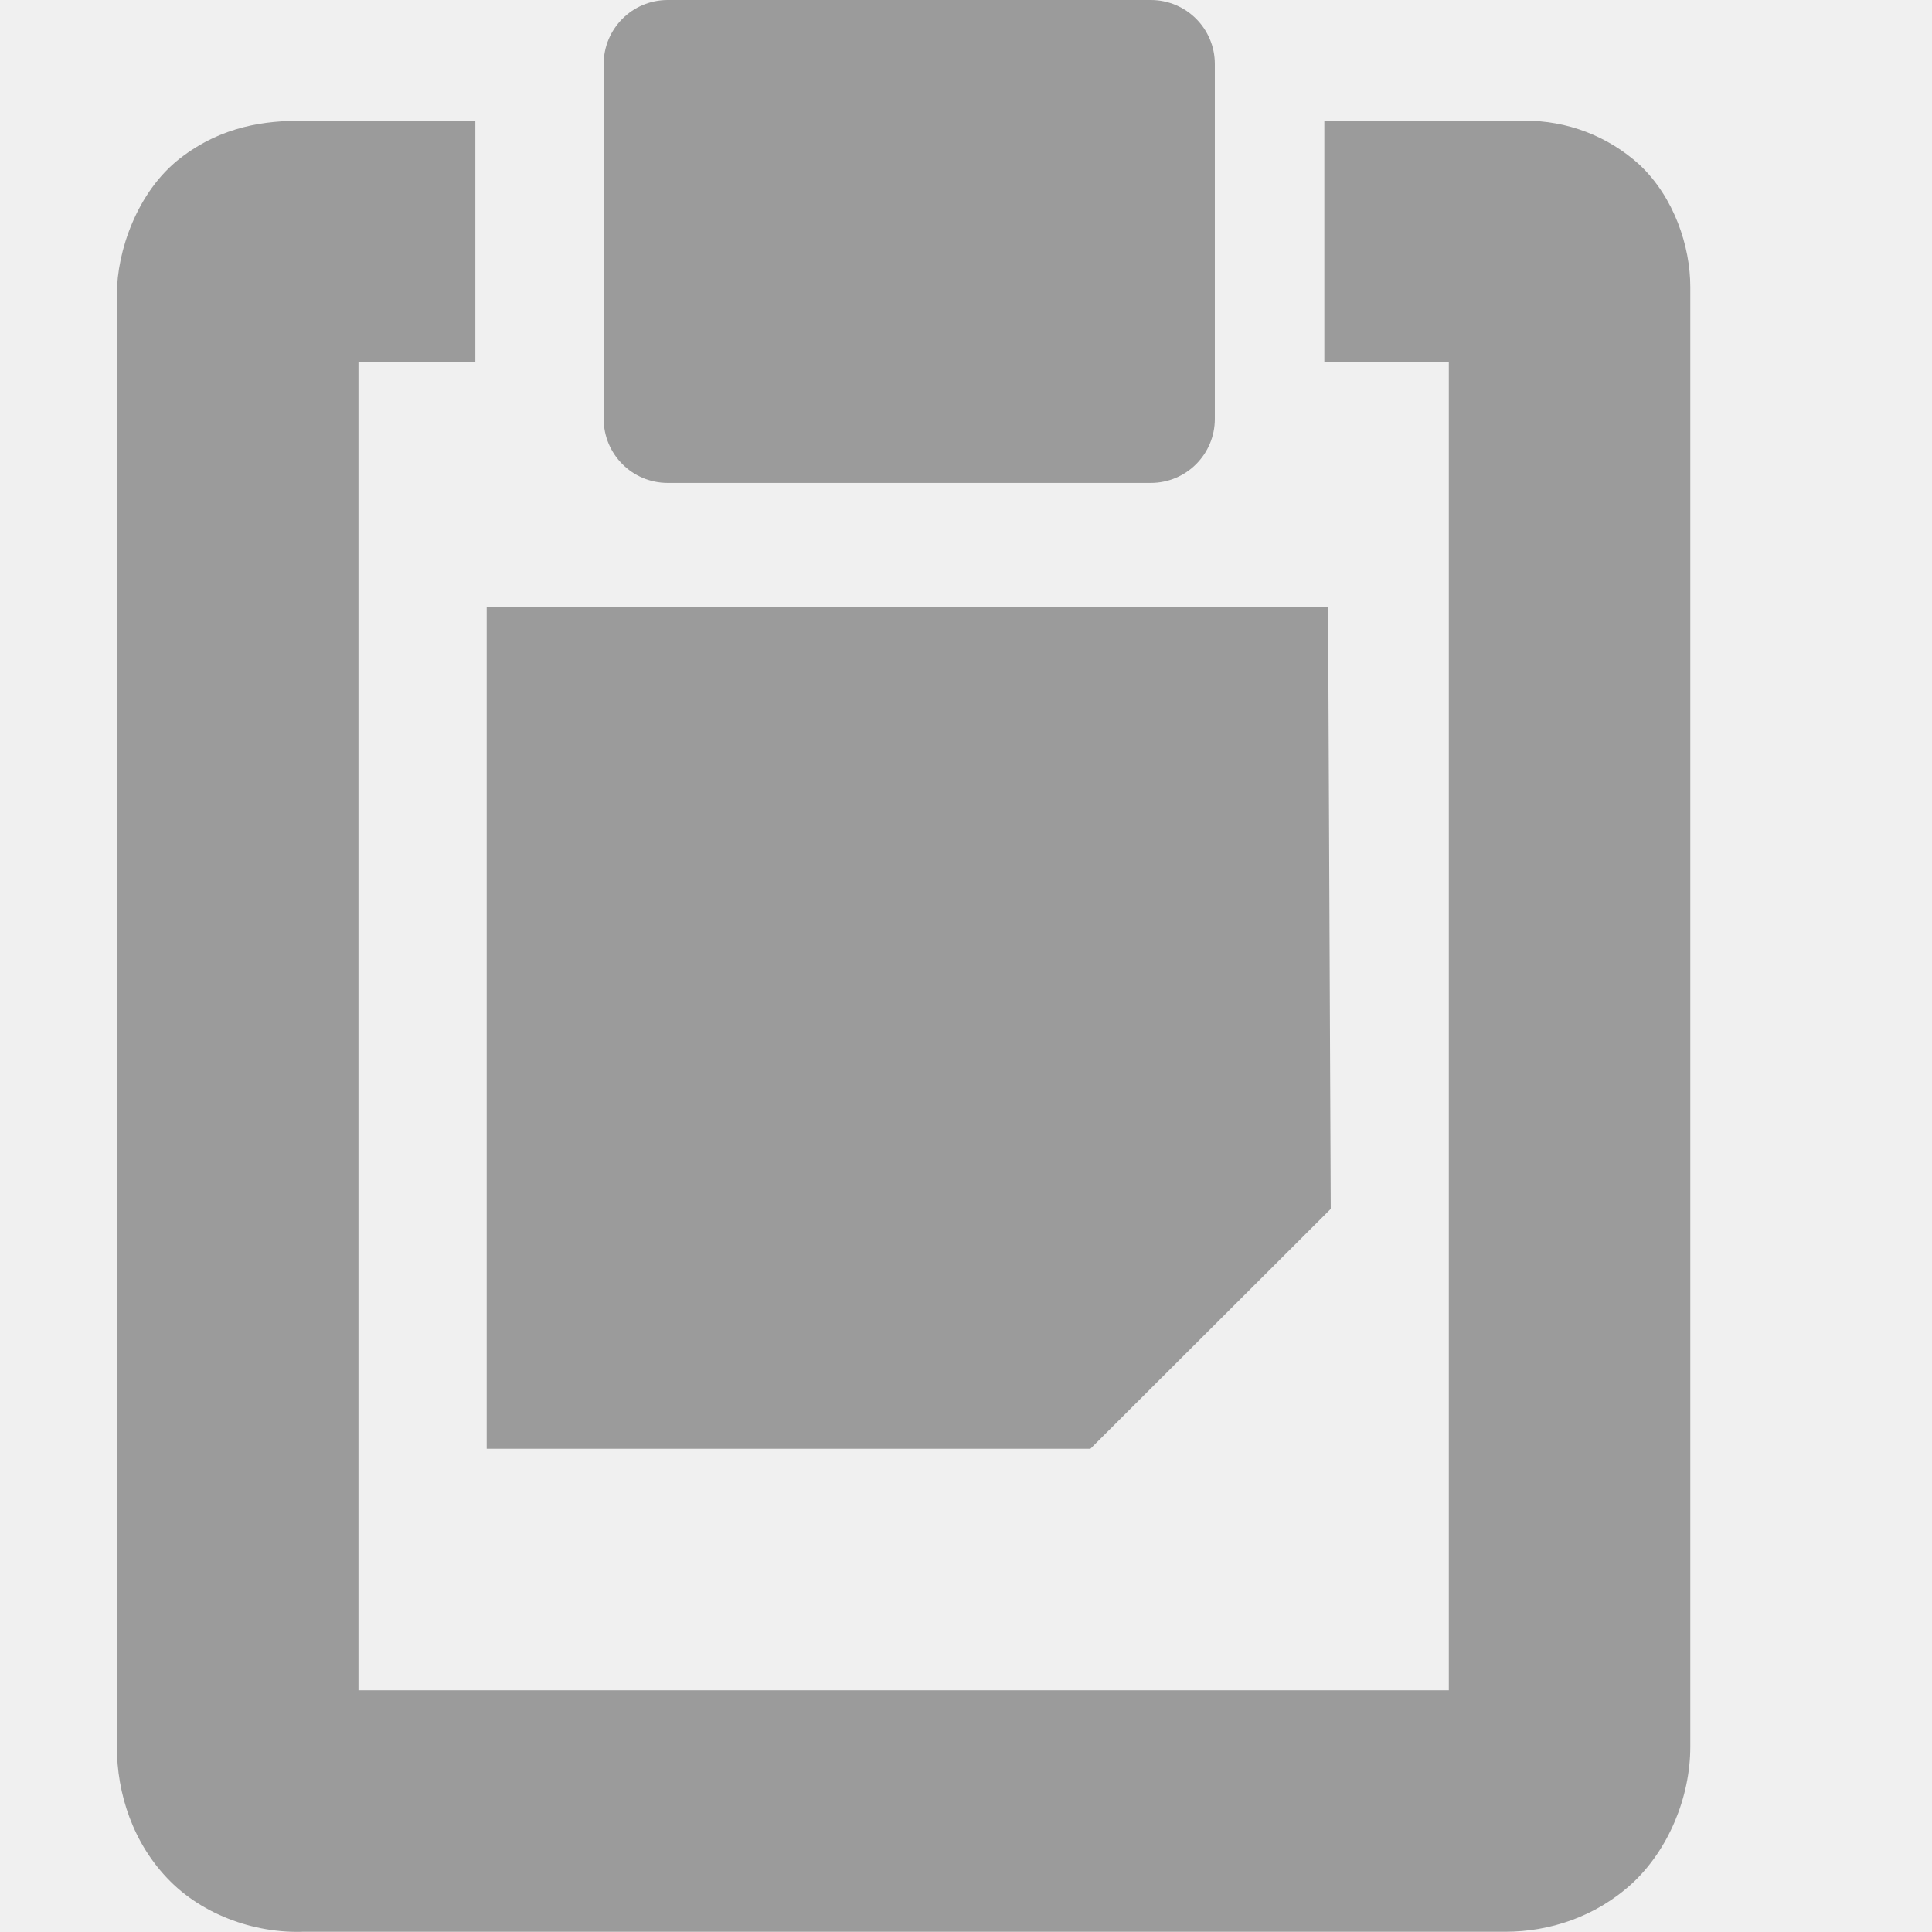
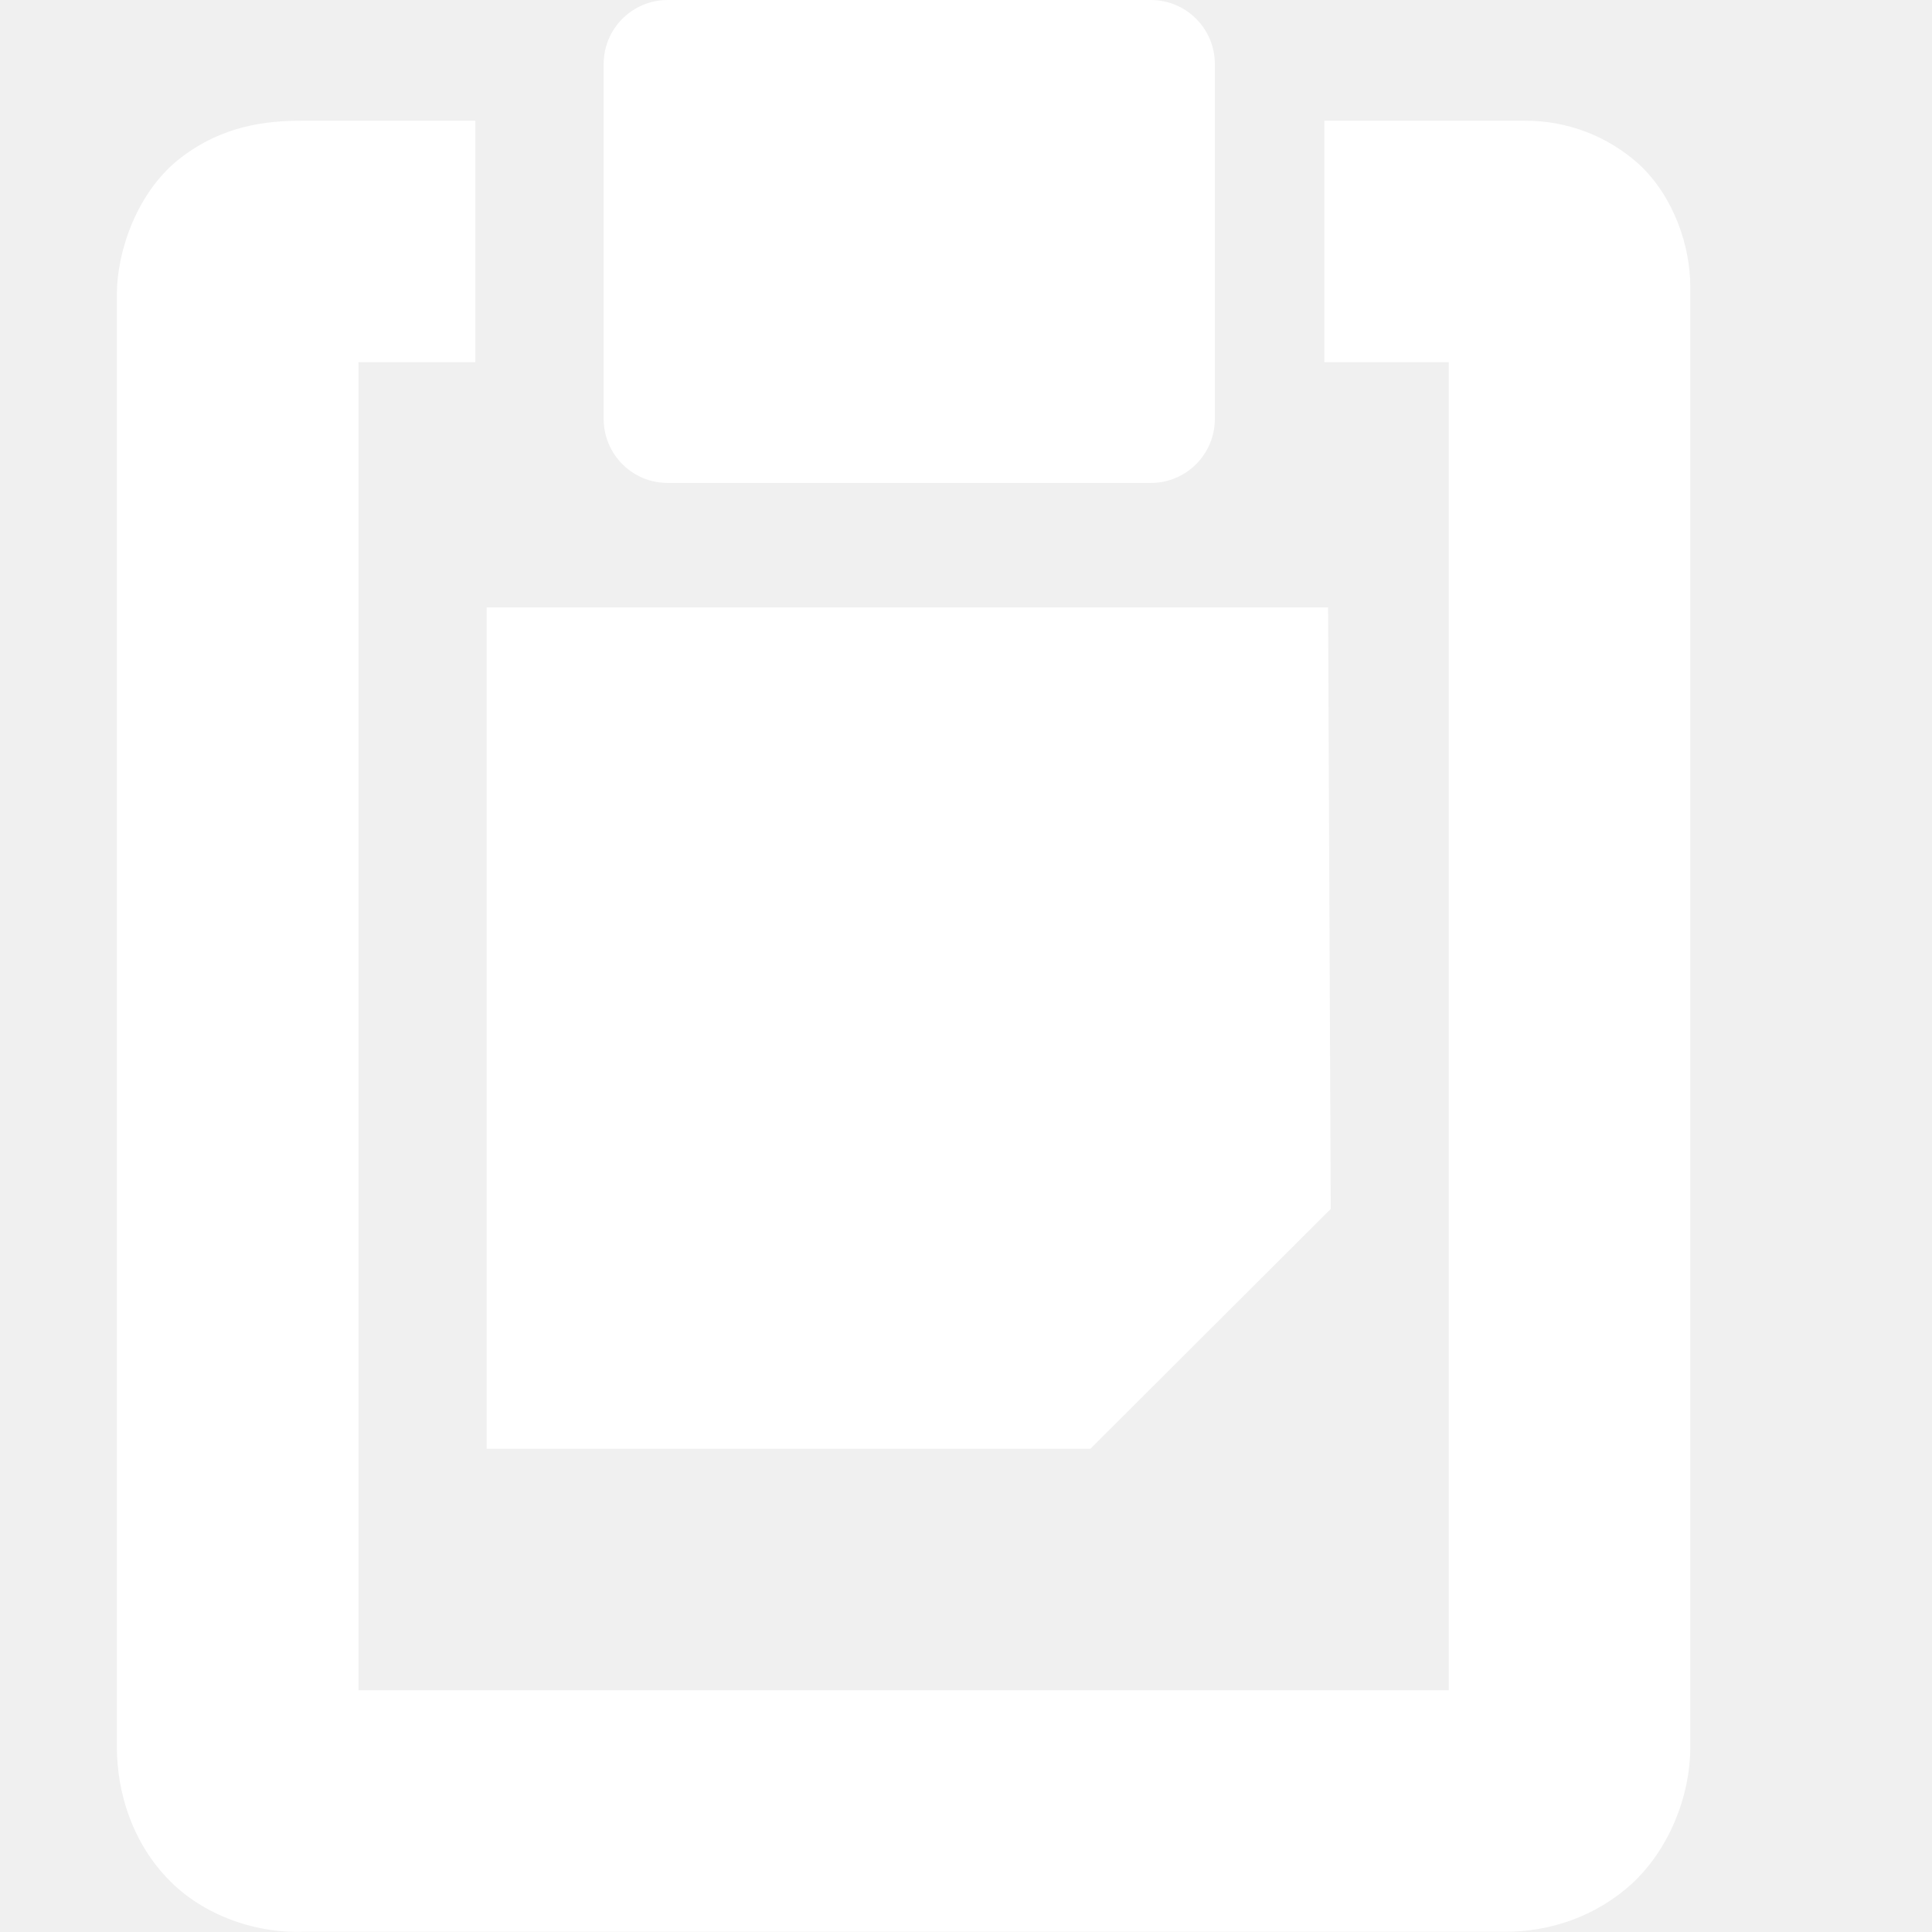
<svg xmlns="http://www.w3.org/2000/svg" width="16" height="16.002">
-   <g fill="#9b9b9b">
+   <g fill="#ffffff">
    <path d="M4.031 5.031V12h5l1.991-1.987L11 5.031H4.031zM5.53 0h4.002a.53.53 0 0 1 .53.53v2.94a.53.53 0 0 1-.53.53H5.53A.53.53 0 0 1 5 3.47V.53A.53.53 0 0 1 5.53 0z" />
    <path d="M2.5 1c-.293 0-.658.038-1.012.314-.353.277-.52.767-.52 1.124v12.03c0 .385.132.804.442 1.114.31.31.78.453 1.19.412L2.5 16h9.969c.363 0 .746-.122 1.049-.4.302-.279.482-.717.482-1.131V2.375c0-.333-.133-.74-.42-1.01A1.4 1.4 0 0 0 12.625 1h-1.656v2H12v11H2.969V3h.968V1z" style="line-height:normal;font-variant-ligatures:normal;font-variant-position:normal;font-variant-caps:normal;font-variant-numeric:normal;font-variant-alternates:normal;font-feature-settings:normal;text-indent:0;text-align:start;text-decoration-line:none;text-decoration-style:solid;text-decoration-color:#000;text-transform:none;text-orientation:mixed;shape-padding:0;isolation:auto;mix-blend-mode:normal;marker:none" color="#000" font-weight="400" font-family="sans-serif" white-space="normal" overflow="visible" />
  </g>
</svg>
